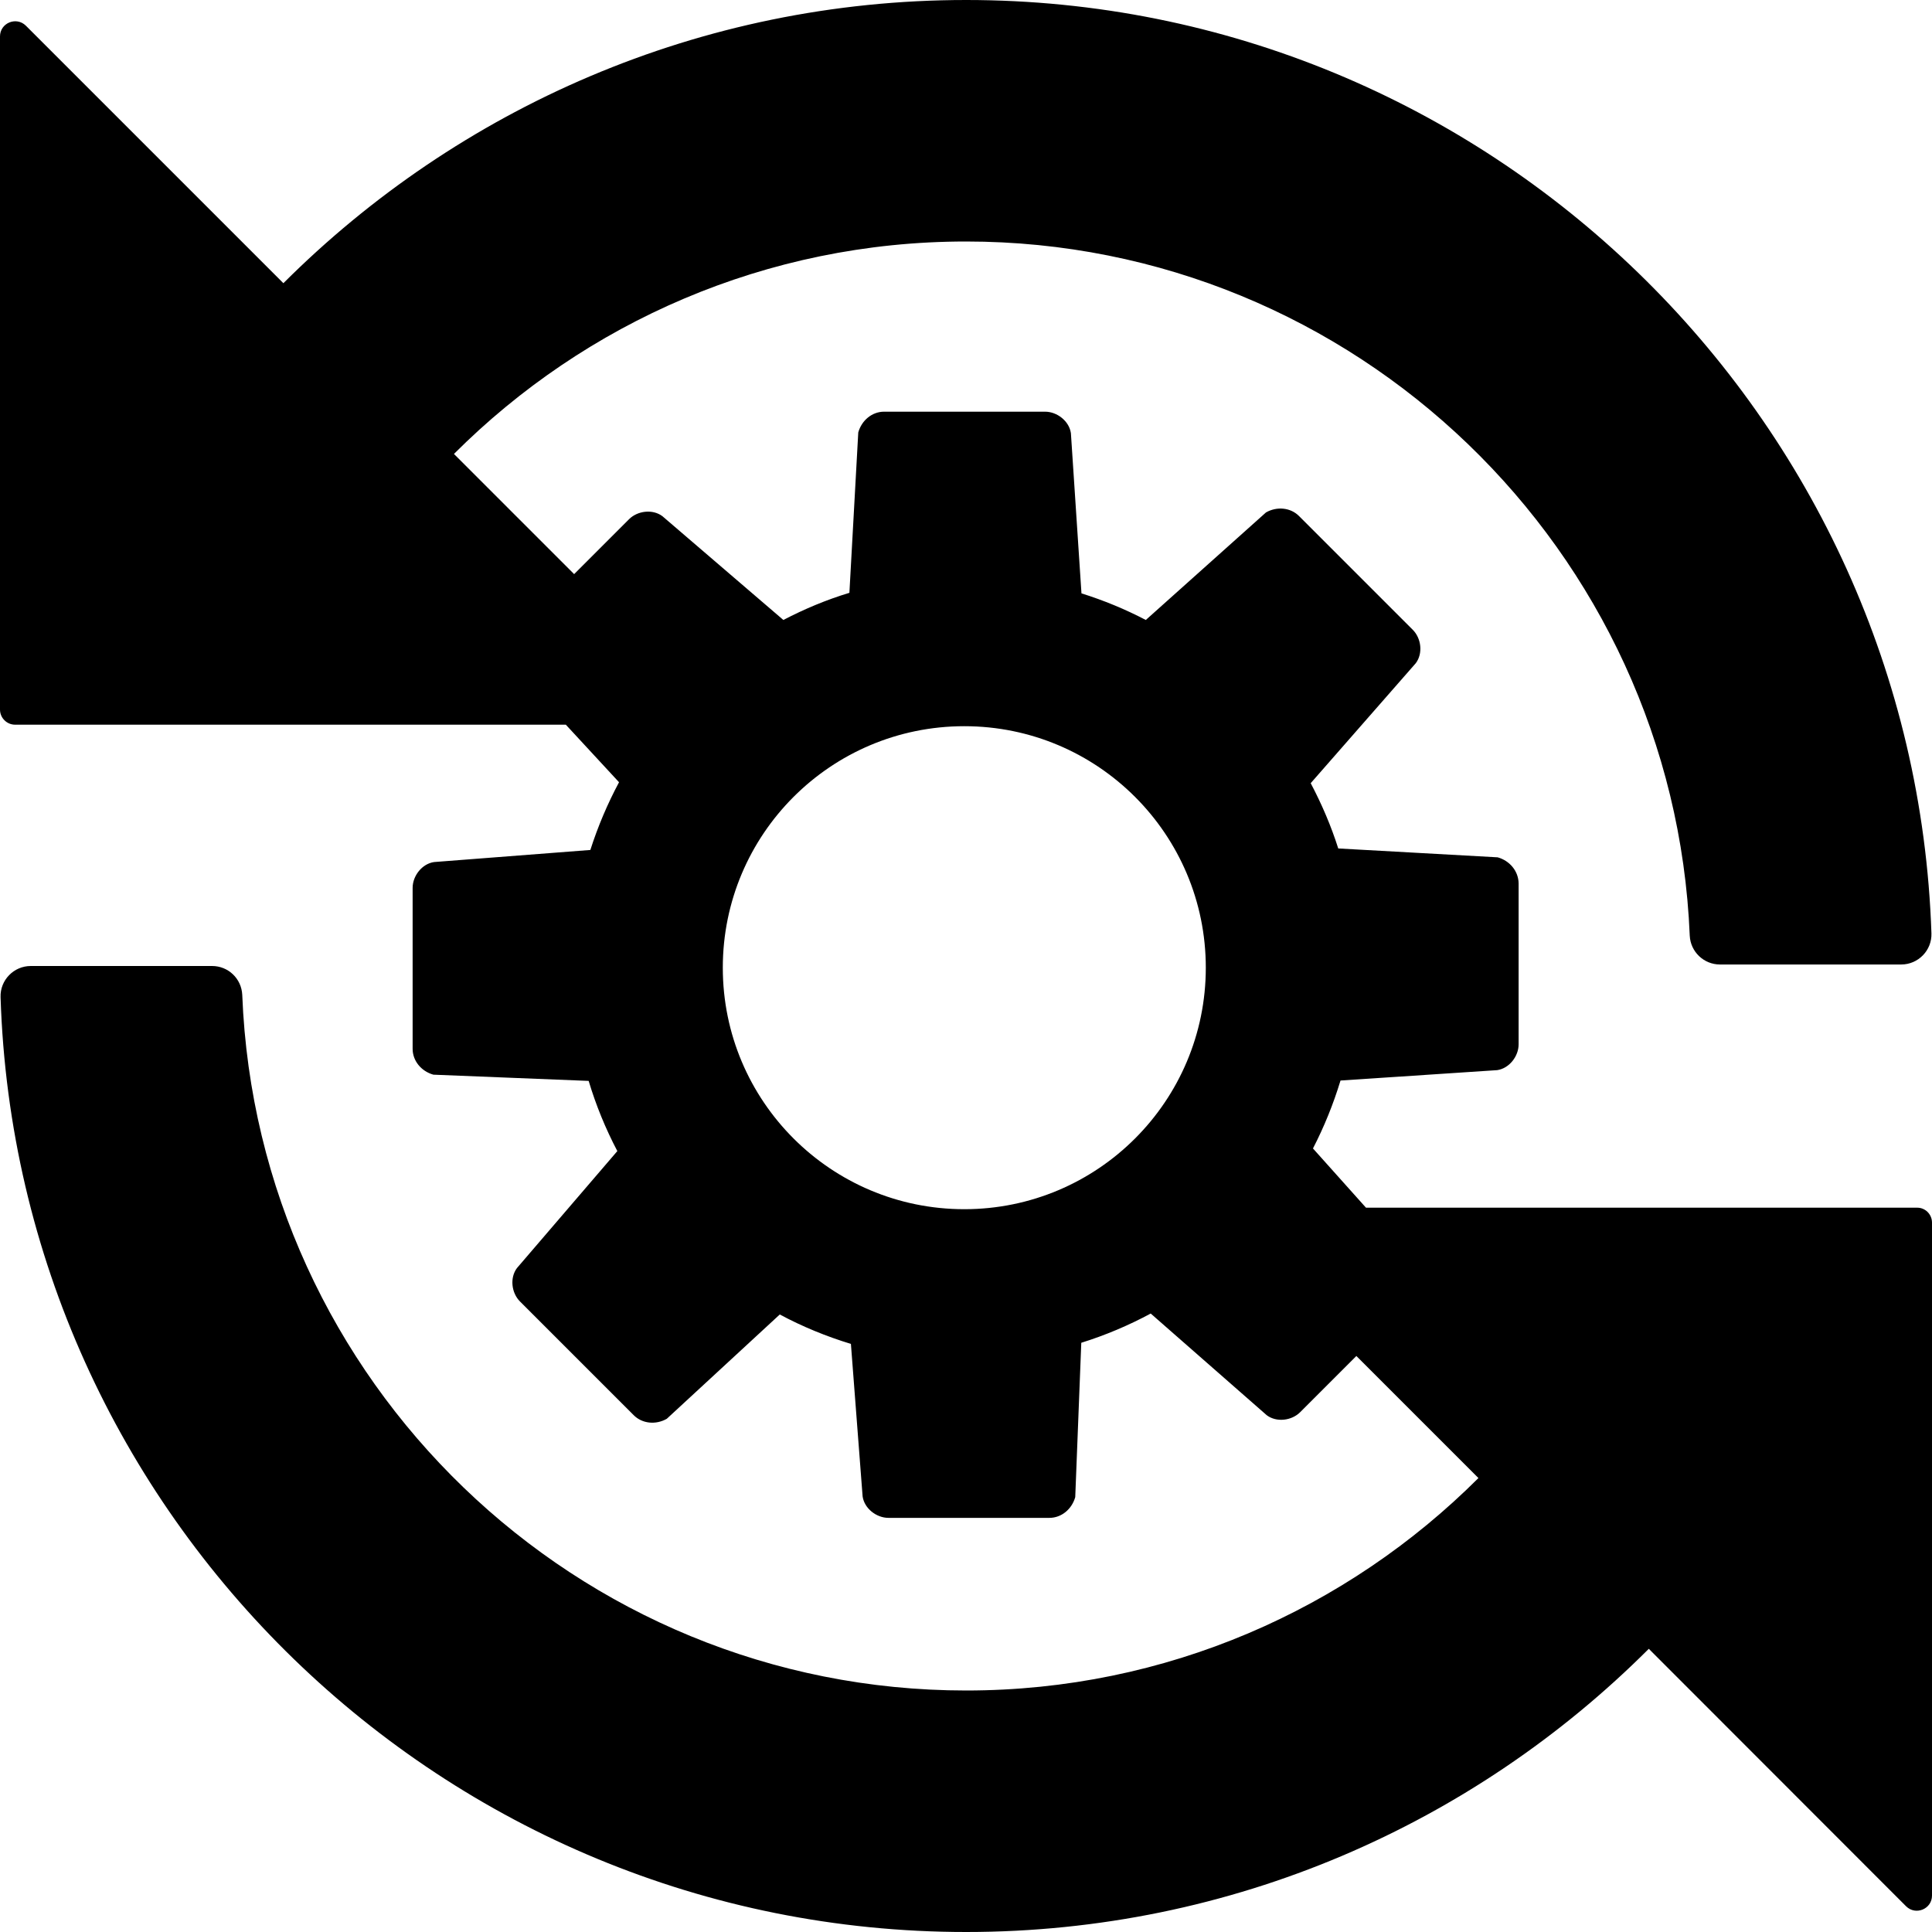
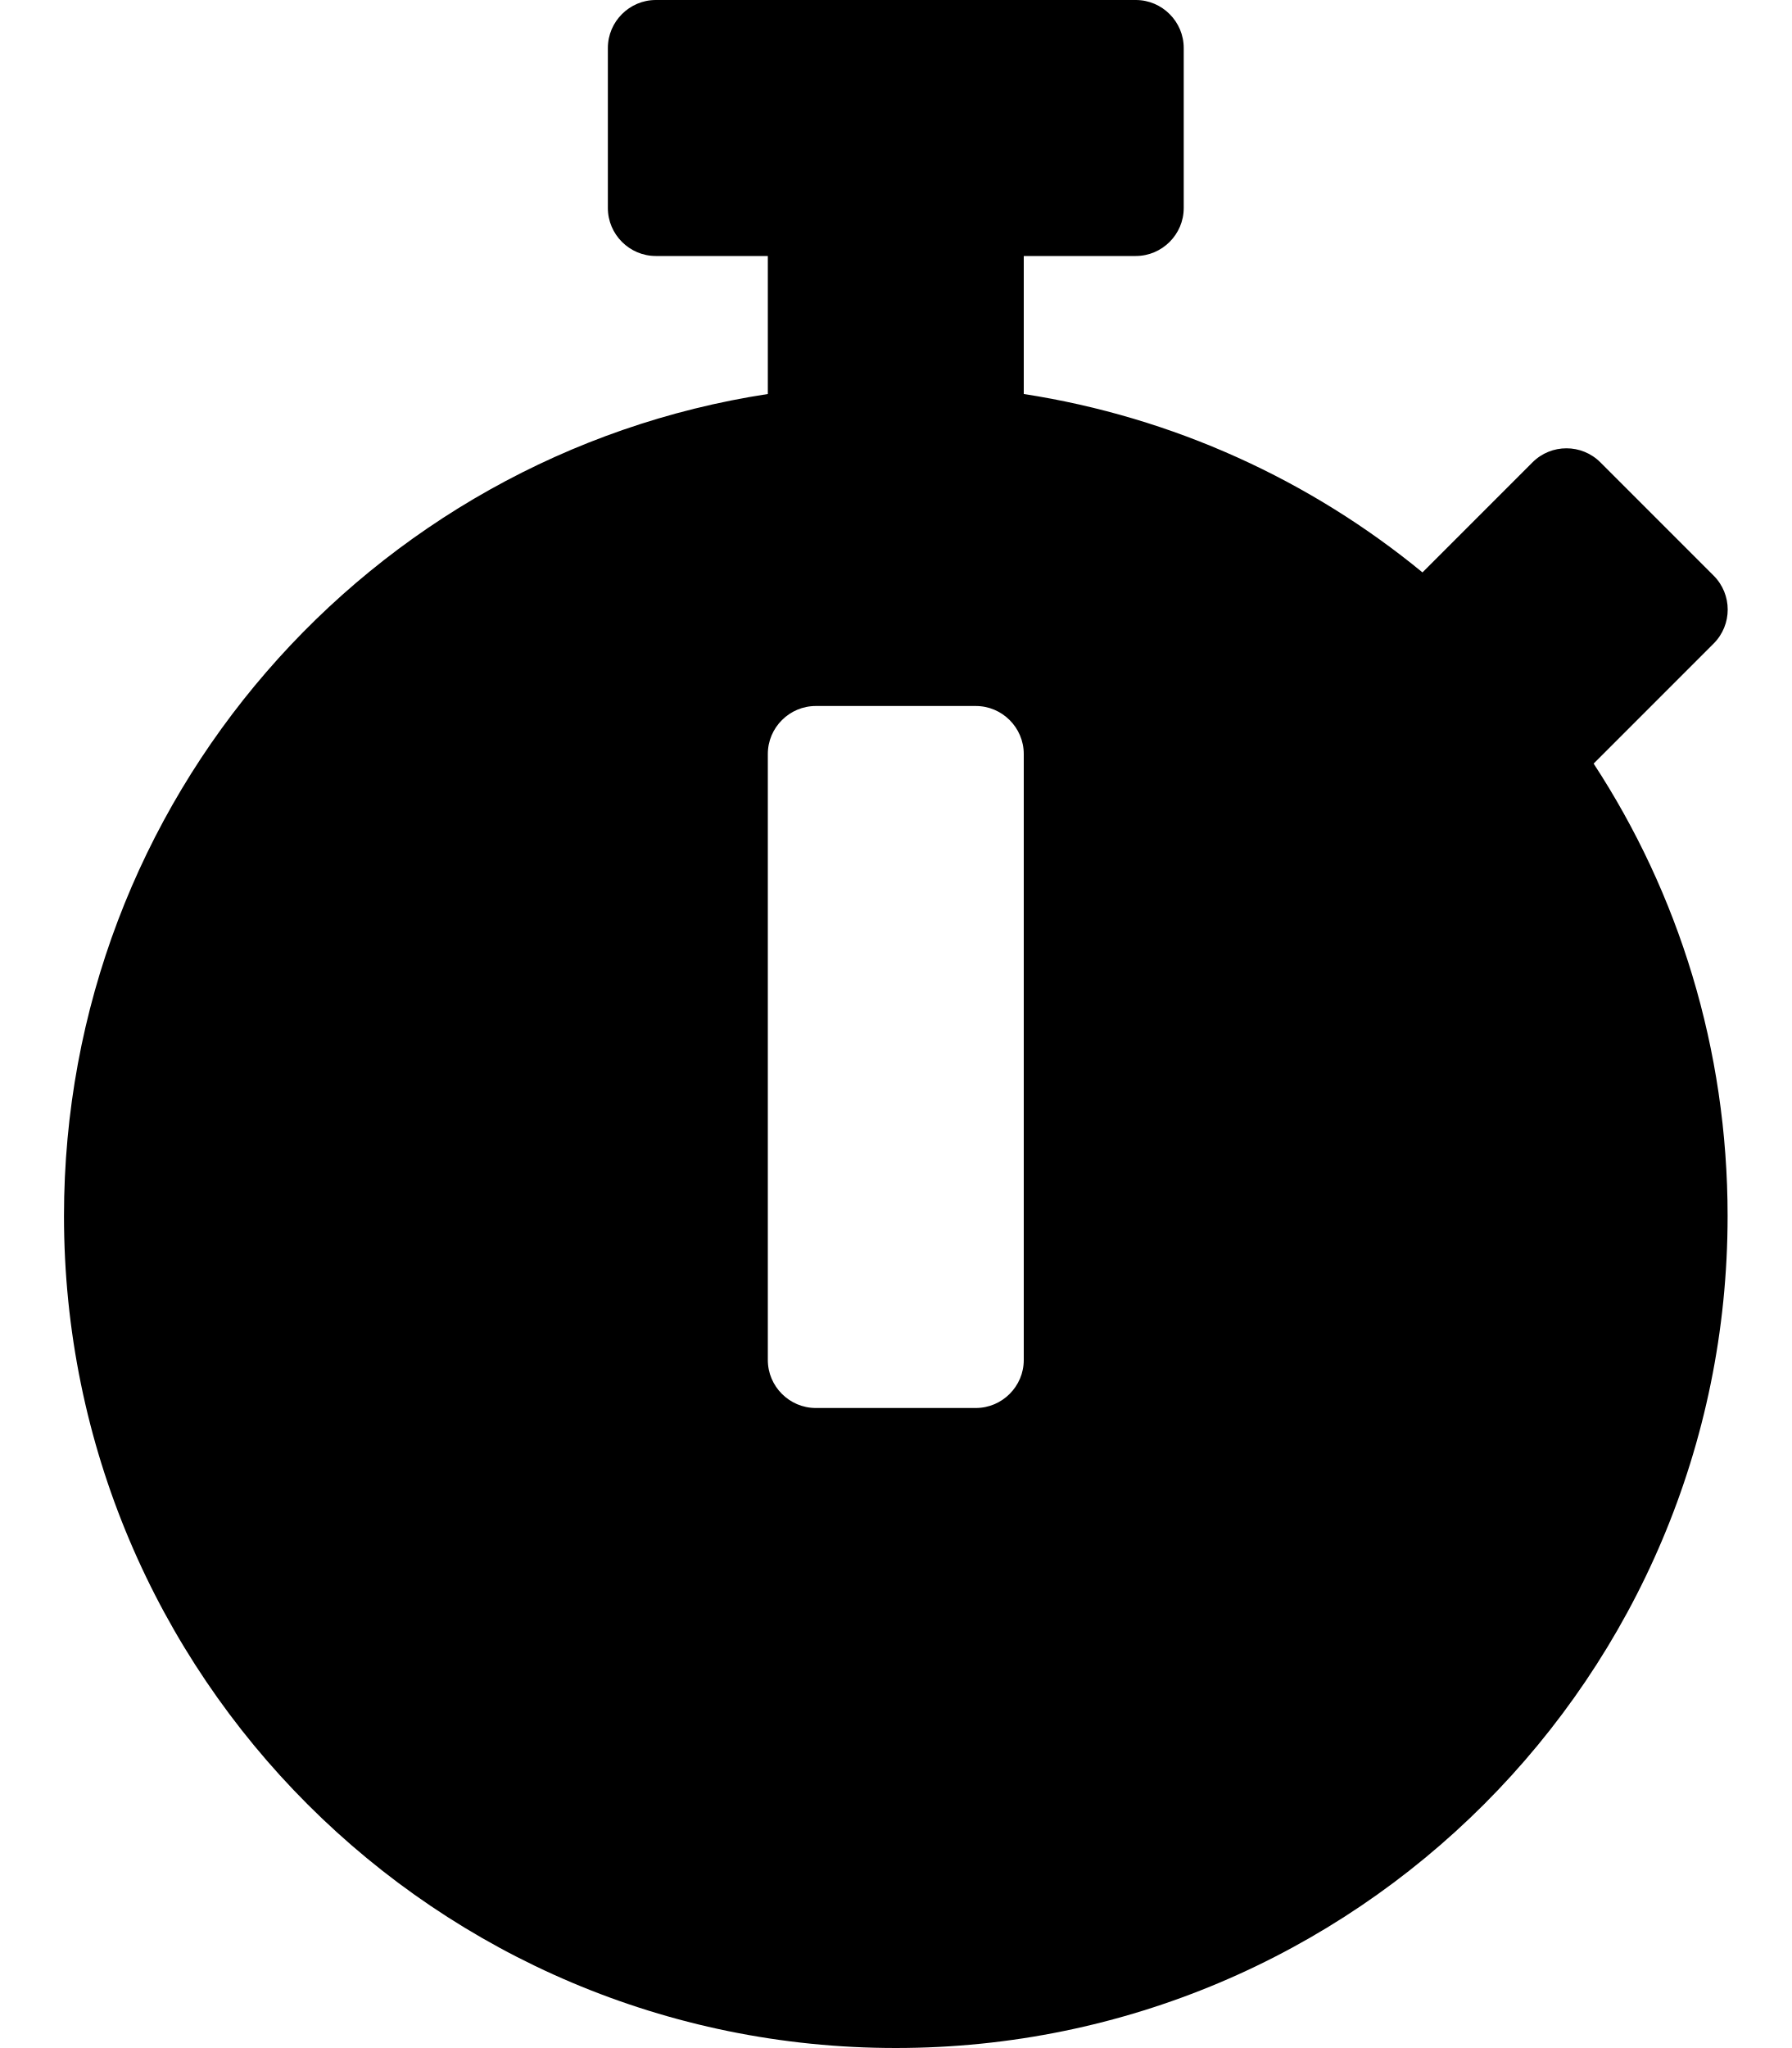
- <svg xmlns="http://www.w3.org/2000/svg" viewBox="0 0 1024 1024" fill="currentColor" aria-hidden="true" focusable="false">
-   <path d="M1016,640.1 L724,640.1 L695.9,608.7 C701.8,597.3 706.7,585.2 710.5,572.7 L793.5,567.2 C799.9,566.3 804.9,559.9 804.9,553.5 L804.9,468.2 C804.8,461.7 800.2,456.2 793.8,454.4 L709.3,449.7 C705.5,437.7 700.5,426.1 694.7,415.1 L750.4,351.5 C754.3,346.3 753.3,338.3 748.8,333.8 L688.5,273.5 C684,269 676.8,268.3 671,271.6 L607.3,328.6 C596.4,322.9 585,318.2 573.2,314.5 L567.6,229.6 C566.7,223.2 560.3,218.2 553.9,218.2 L468.6,218.2 C462.2,218.2 456.7,222.8 454.9,229.2 L450.2,314.2 C438,317.9 426.3,322.8 415.2,328.6 L351.1,273.6 C345.9,269.7 337.9,270.7 333.4,275.2 L304.3,304.3 L240.6,240.6 C310.1,171.1 406.1,128 512,128 C718.3,128 887.2,291.6 895.6,495.9 C896,504.5 903.1,511.2 911.6,511.2 L1007.7,511.2 C1016.7,511.2 1024,503.7 1023.7,494.7 C1014.6,220.4 788.6,0 512.1,0 C370.9,0 242.9,57.5 150.2,150.1 L13.7,13.6 C8.6,8.6 0,12.2 0,19.3 L0,376.1 C0,380.5 3.6,384.1 8,384.1 L299.9,384.1 L328.1,414.6 C322,426 316.9,438 312.9,450.5 L230.1,456.9 C223.7,457.8 218.7,464.2 218.7,470.6 L218.7,555.9 C218.7,562.3 223.3,567.8 229.7,569.6 L312,572.9 C315.9,585.9 321,598.3 327.2,610.1 L274,672.1 C270.1,677.3 271.1,685.3 275.6,689.8 L335.9,750.1 C340.4,754.6 347.6,755.3 353.4,752 L413.3,696.7 C425.2,703.1 437.9,708.3 451,712.3 L457.2,793.1 C458.1,799.5 464.5,804.5 470.9,804.5 L556.2,804.5 C562.6,804.5 568.1,799.9 569.9,793.5 L573.1,711.7 C585.9,707.7 598.2,702.5 609.9,696.2 L671.4,750.1 C676.6,754 684.6,753 689.1,748.5 L718.9,718.7 L783.6,783.4 C714,852.9 618,896 512.1,896 C305.4,896 136.4,732.1 128.4,527.3 C128,518.7 121,512 112.4,512 L16.3,512 C7.3,512 0,519.5 0.3,528.5 C9,803.2 235.3,1024 512.1,1024 C653.2,1024 781.2,966.6 873.9,873.9 L1010.3,1010.4 C1015.4,1015.4 1024,1011.8 1024,1004.7 L1024,648 C1024,643.6 1020.4,640 1016,640.1 M511.1,640.9 C440.4,640.9 383.1,583.6 383.1,512.9 C383.1,442.2 440.4,384.9 511.1,384.9 C581.8,384.9 639.1,442.2 639.1,512.9 C639.1,583.6 581.8,640.9 511.1,640.9" />
+ <svg xmlns="http://www.w3.org/2000/svg" viewBox="0 0 448 512" fill="currentColor" aria-hidden="true" focusable="false">
+   <path d="M432 304c0 114.9-93.1 208-208 208S16 418.9 16 304c0-104 76.3-190.2 176-205.5V64h-28c-6.6 0-12-5.4-12-12V12c0-6.6 5.4-12 12-12h120c6.6 0 12 5.4 12 12v40c0 6.6-5.4 12-12 12h-28v34.5c37.5 5.8 71.7 21.6 99.7 44.6l27.5-27.5c4.7-4.7 12.3-4.7 17 0l28.3 28.3c4.7 4.7 4.7 12.3 0 17l-29.4 29.4-.6.6C419.7 223.3 432 262.2 432 304zm-176 36V188.5c0-6.6-5.4-12-12-12h-40c-6.6 0-12 5.4-12 12V340c0 6.6 5.4 12 12 12h40c6.6 0 12-5.4 12-12z" />
</svg>
